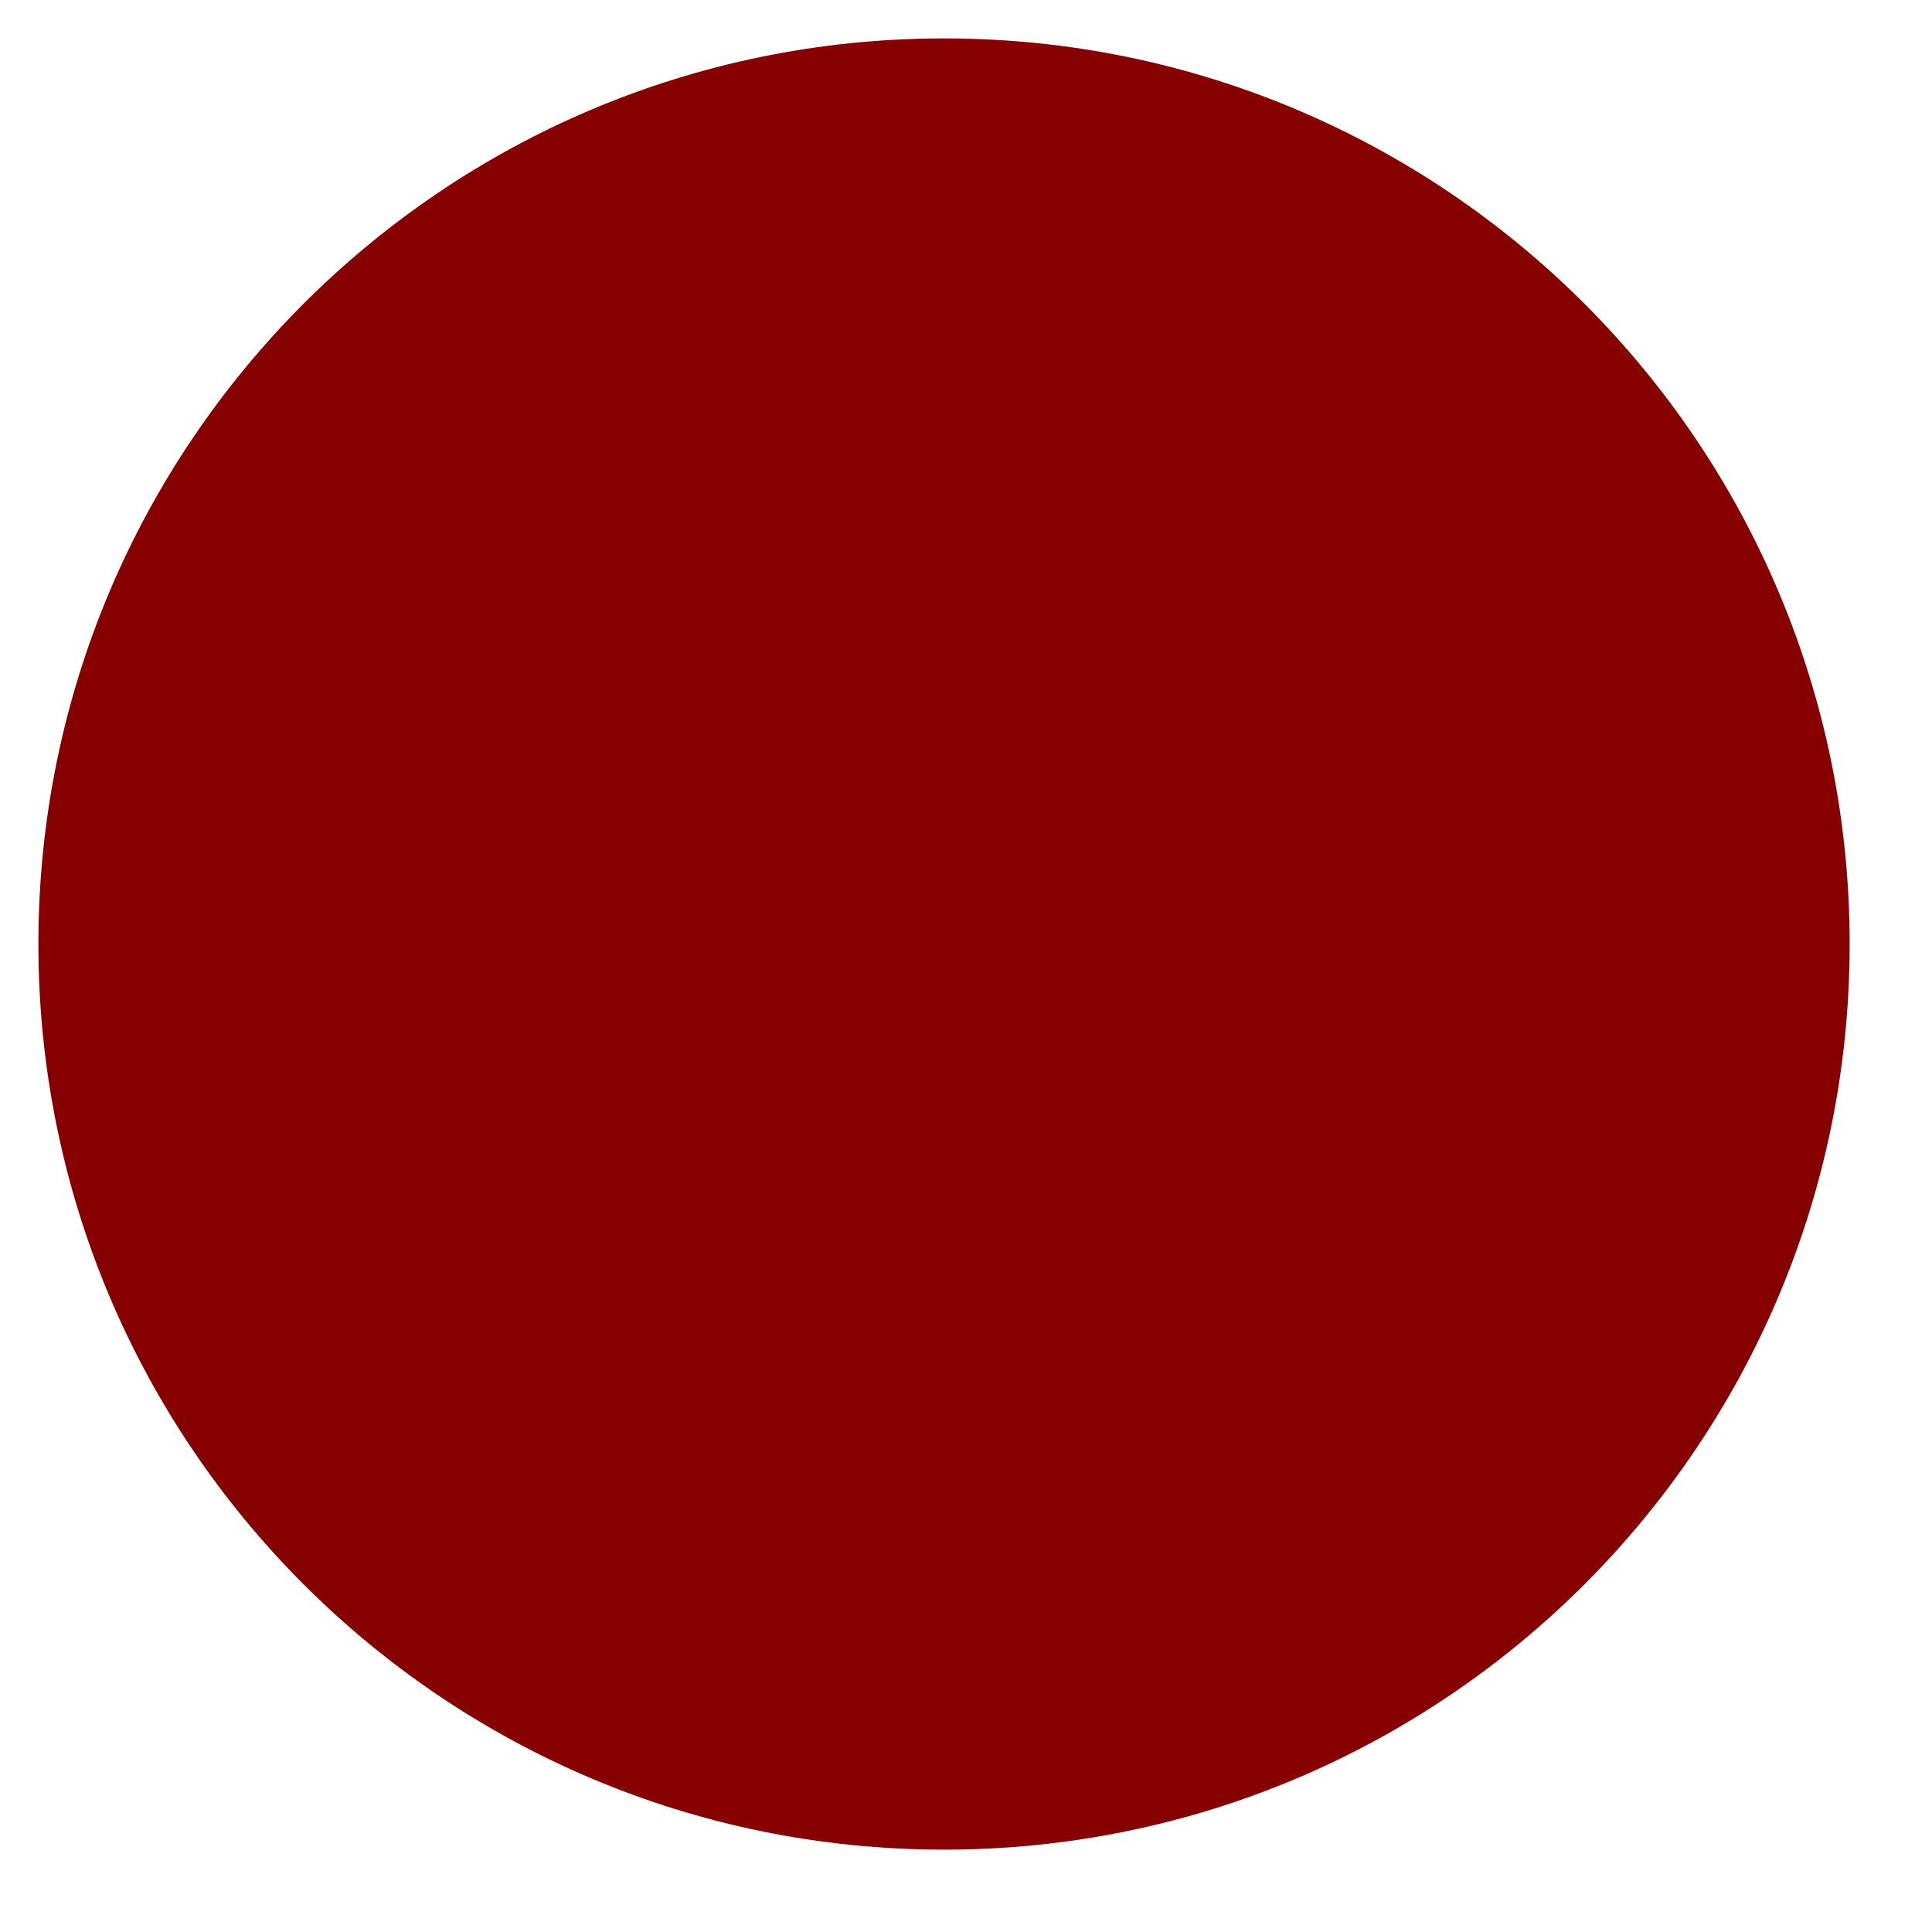
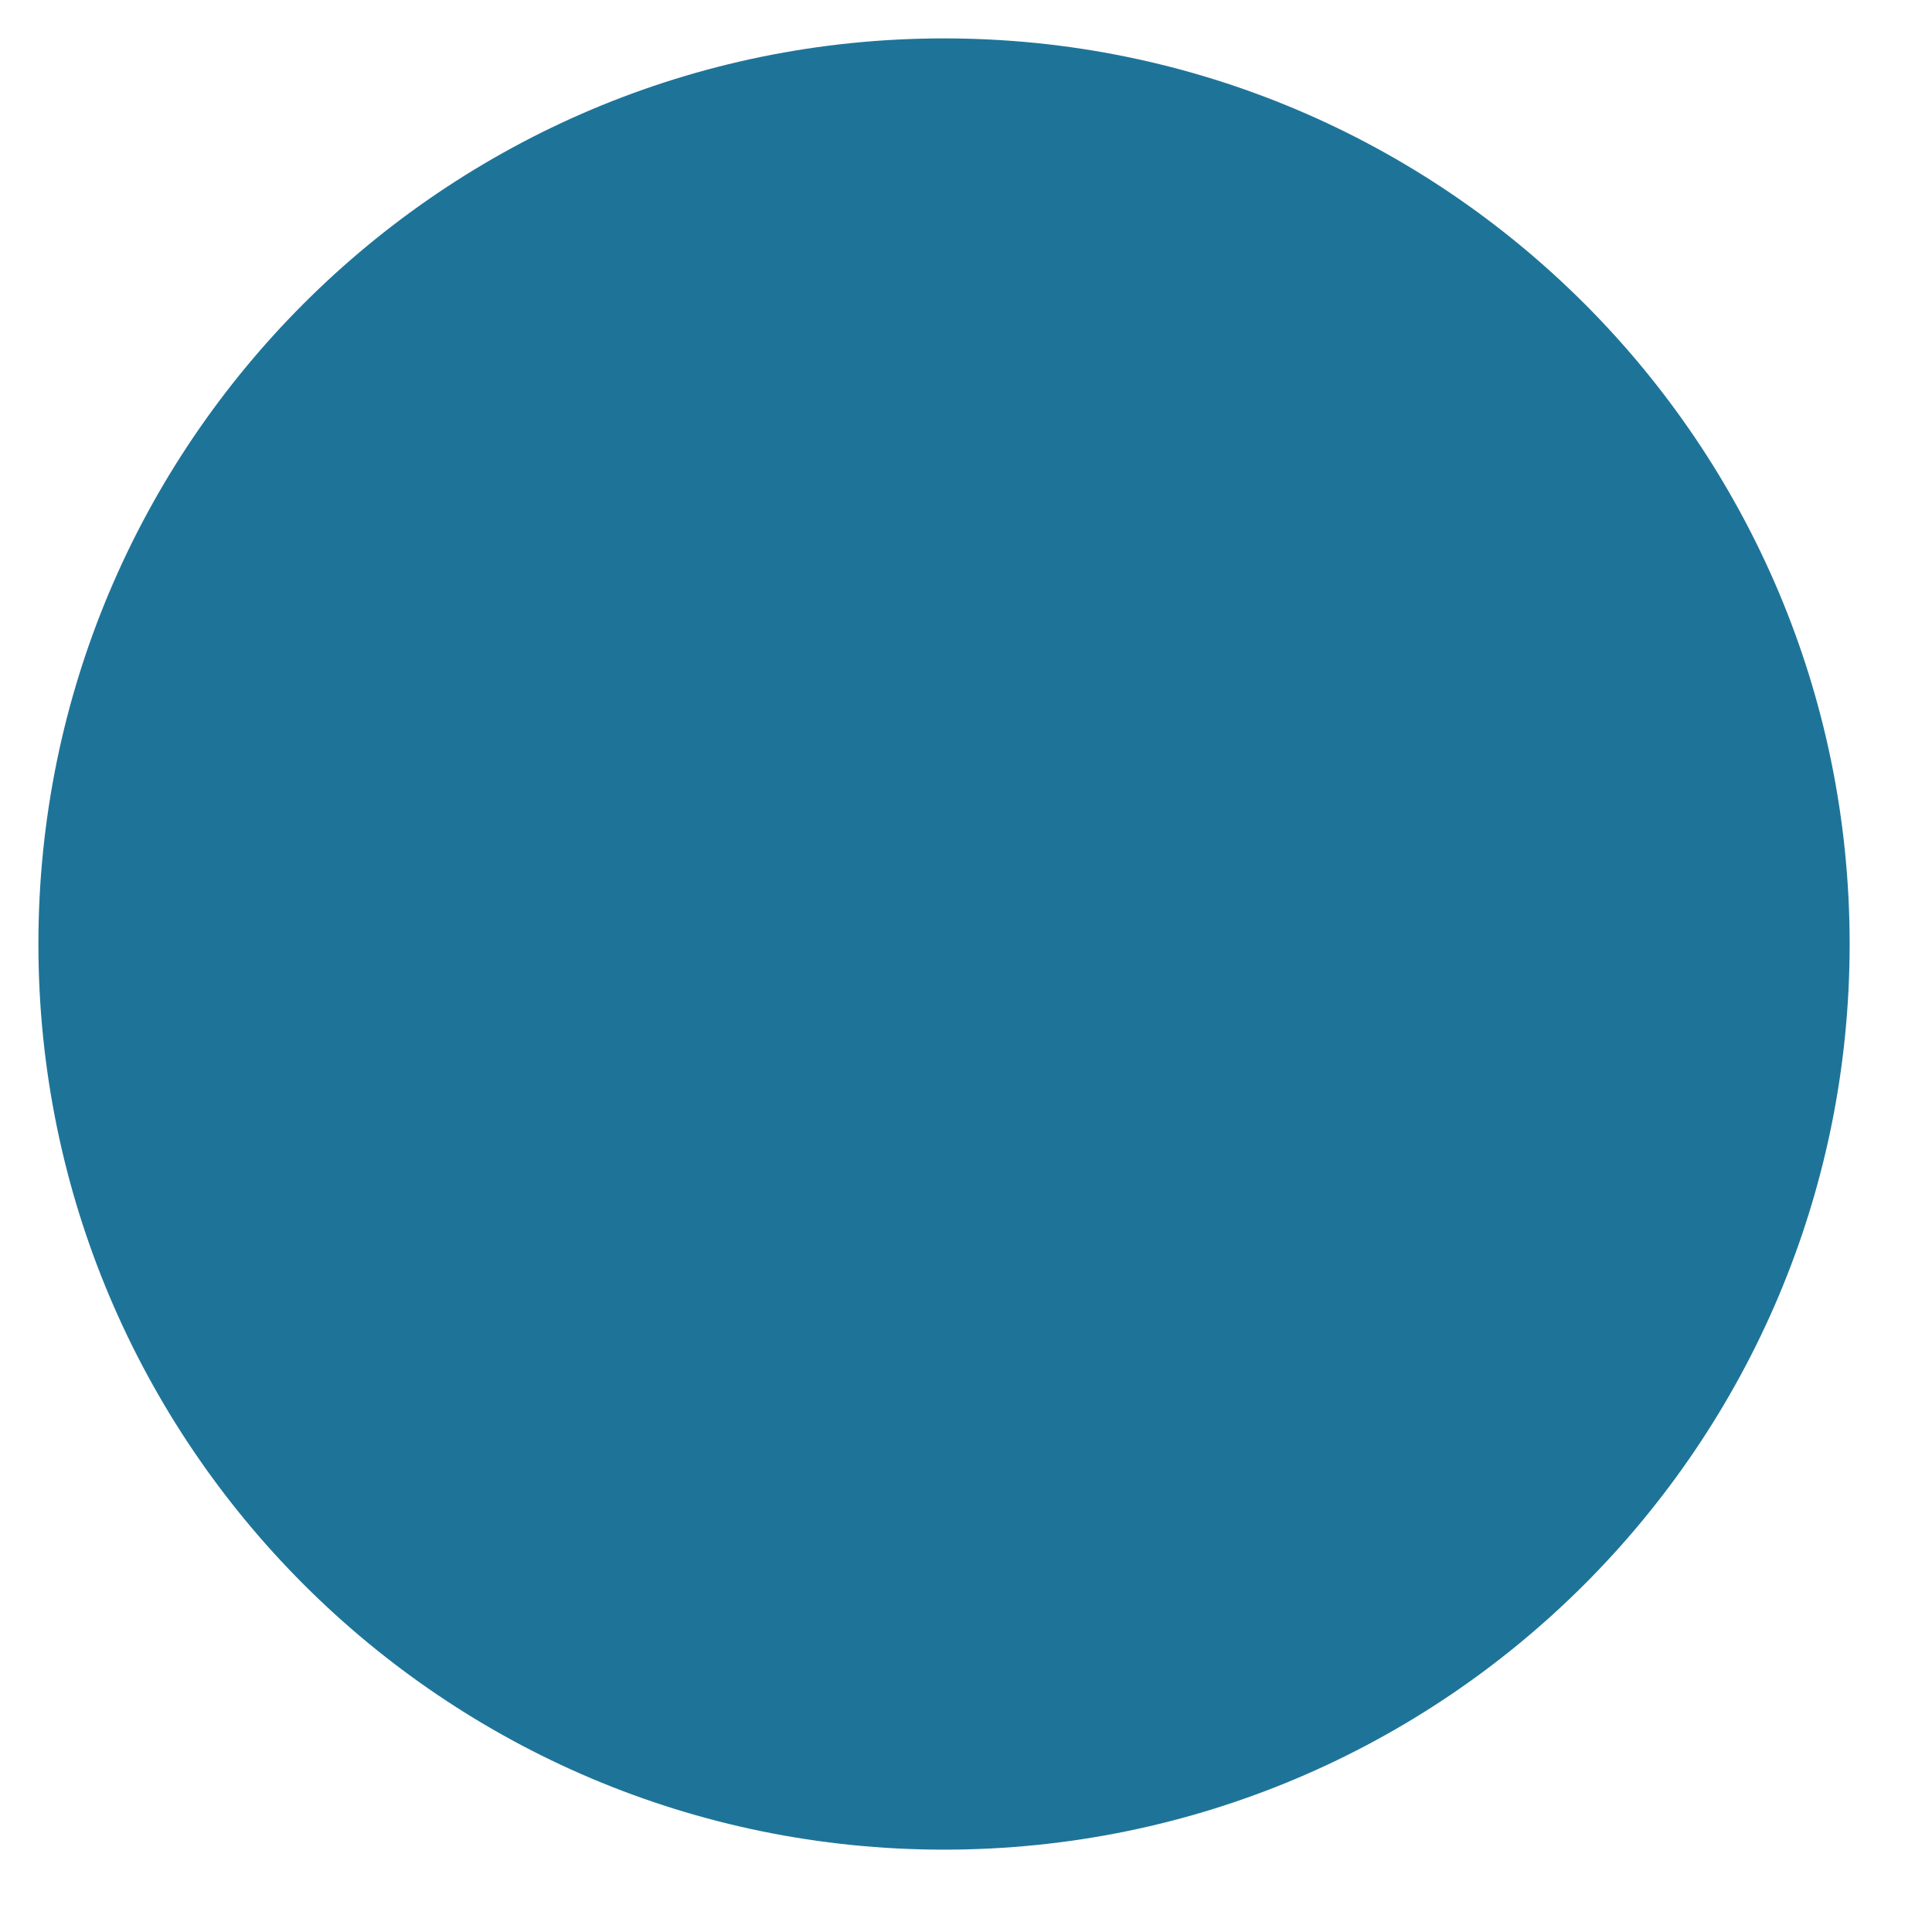
- <svg xmlns="http://www.w3.org/2000/svg" width="16" height="16" viewBox="0 0 16 16">
-   <circle cx="1095.818" cy="114.818" r="7.5" transform="translate(-1088 -107)" fill="#870000" fill-rule="evenodd" />
+ <svg xmlns="http://www.w3.org/2000/svg" version="1.1" id="Capa_1" x="0px" y="0px" width="16px" height="16px" viewBox="0 0 16 16" enable-background="new 0 0 16 16" xml:space="preserve">
+   <circle fill="#1E7498" cx="7.818" cy="7.818" r="7.5" />
</svg>
